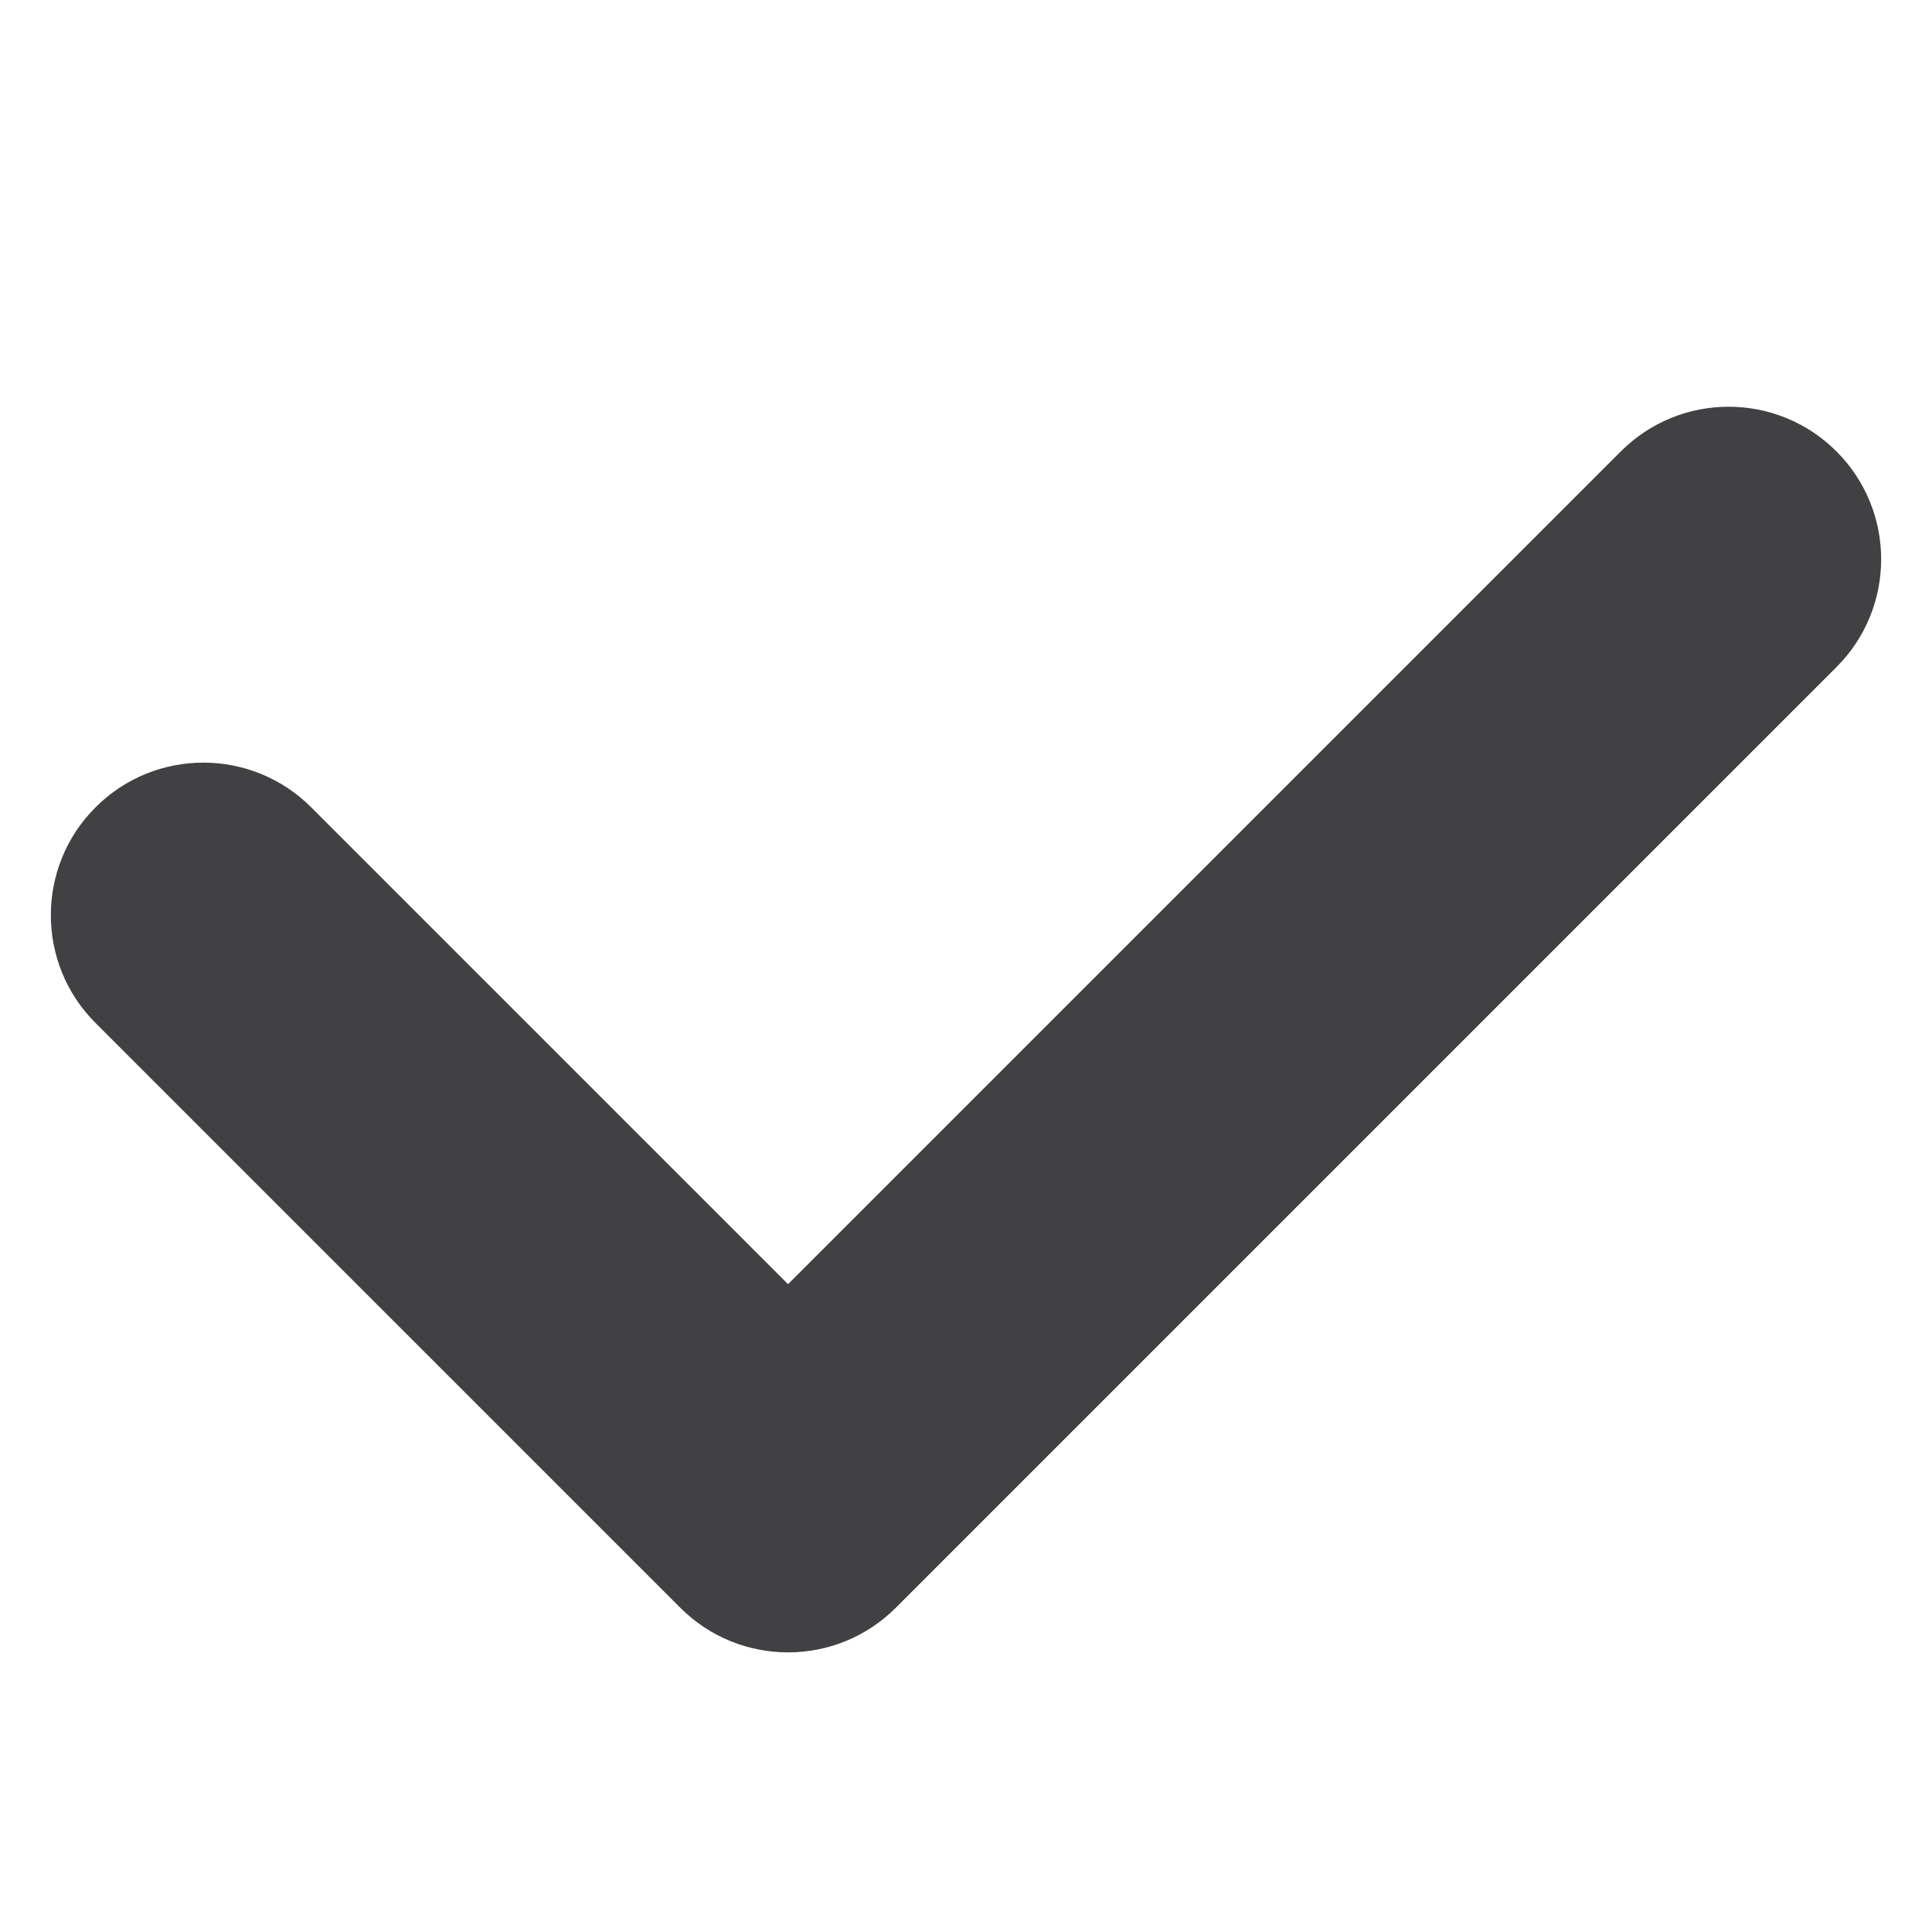
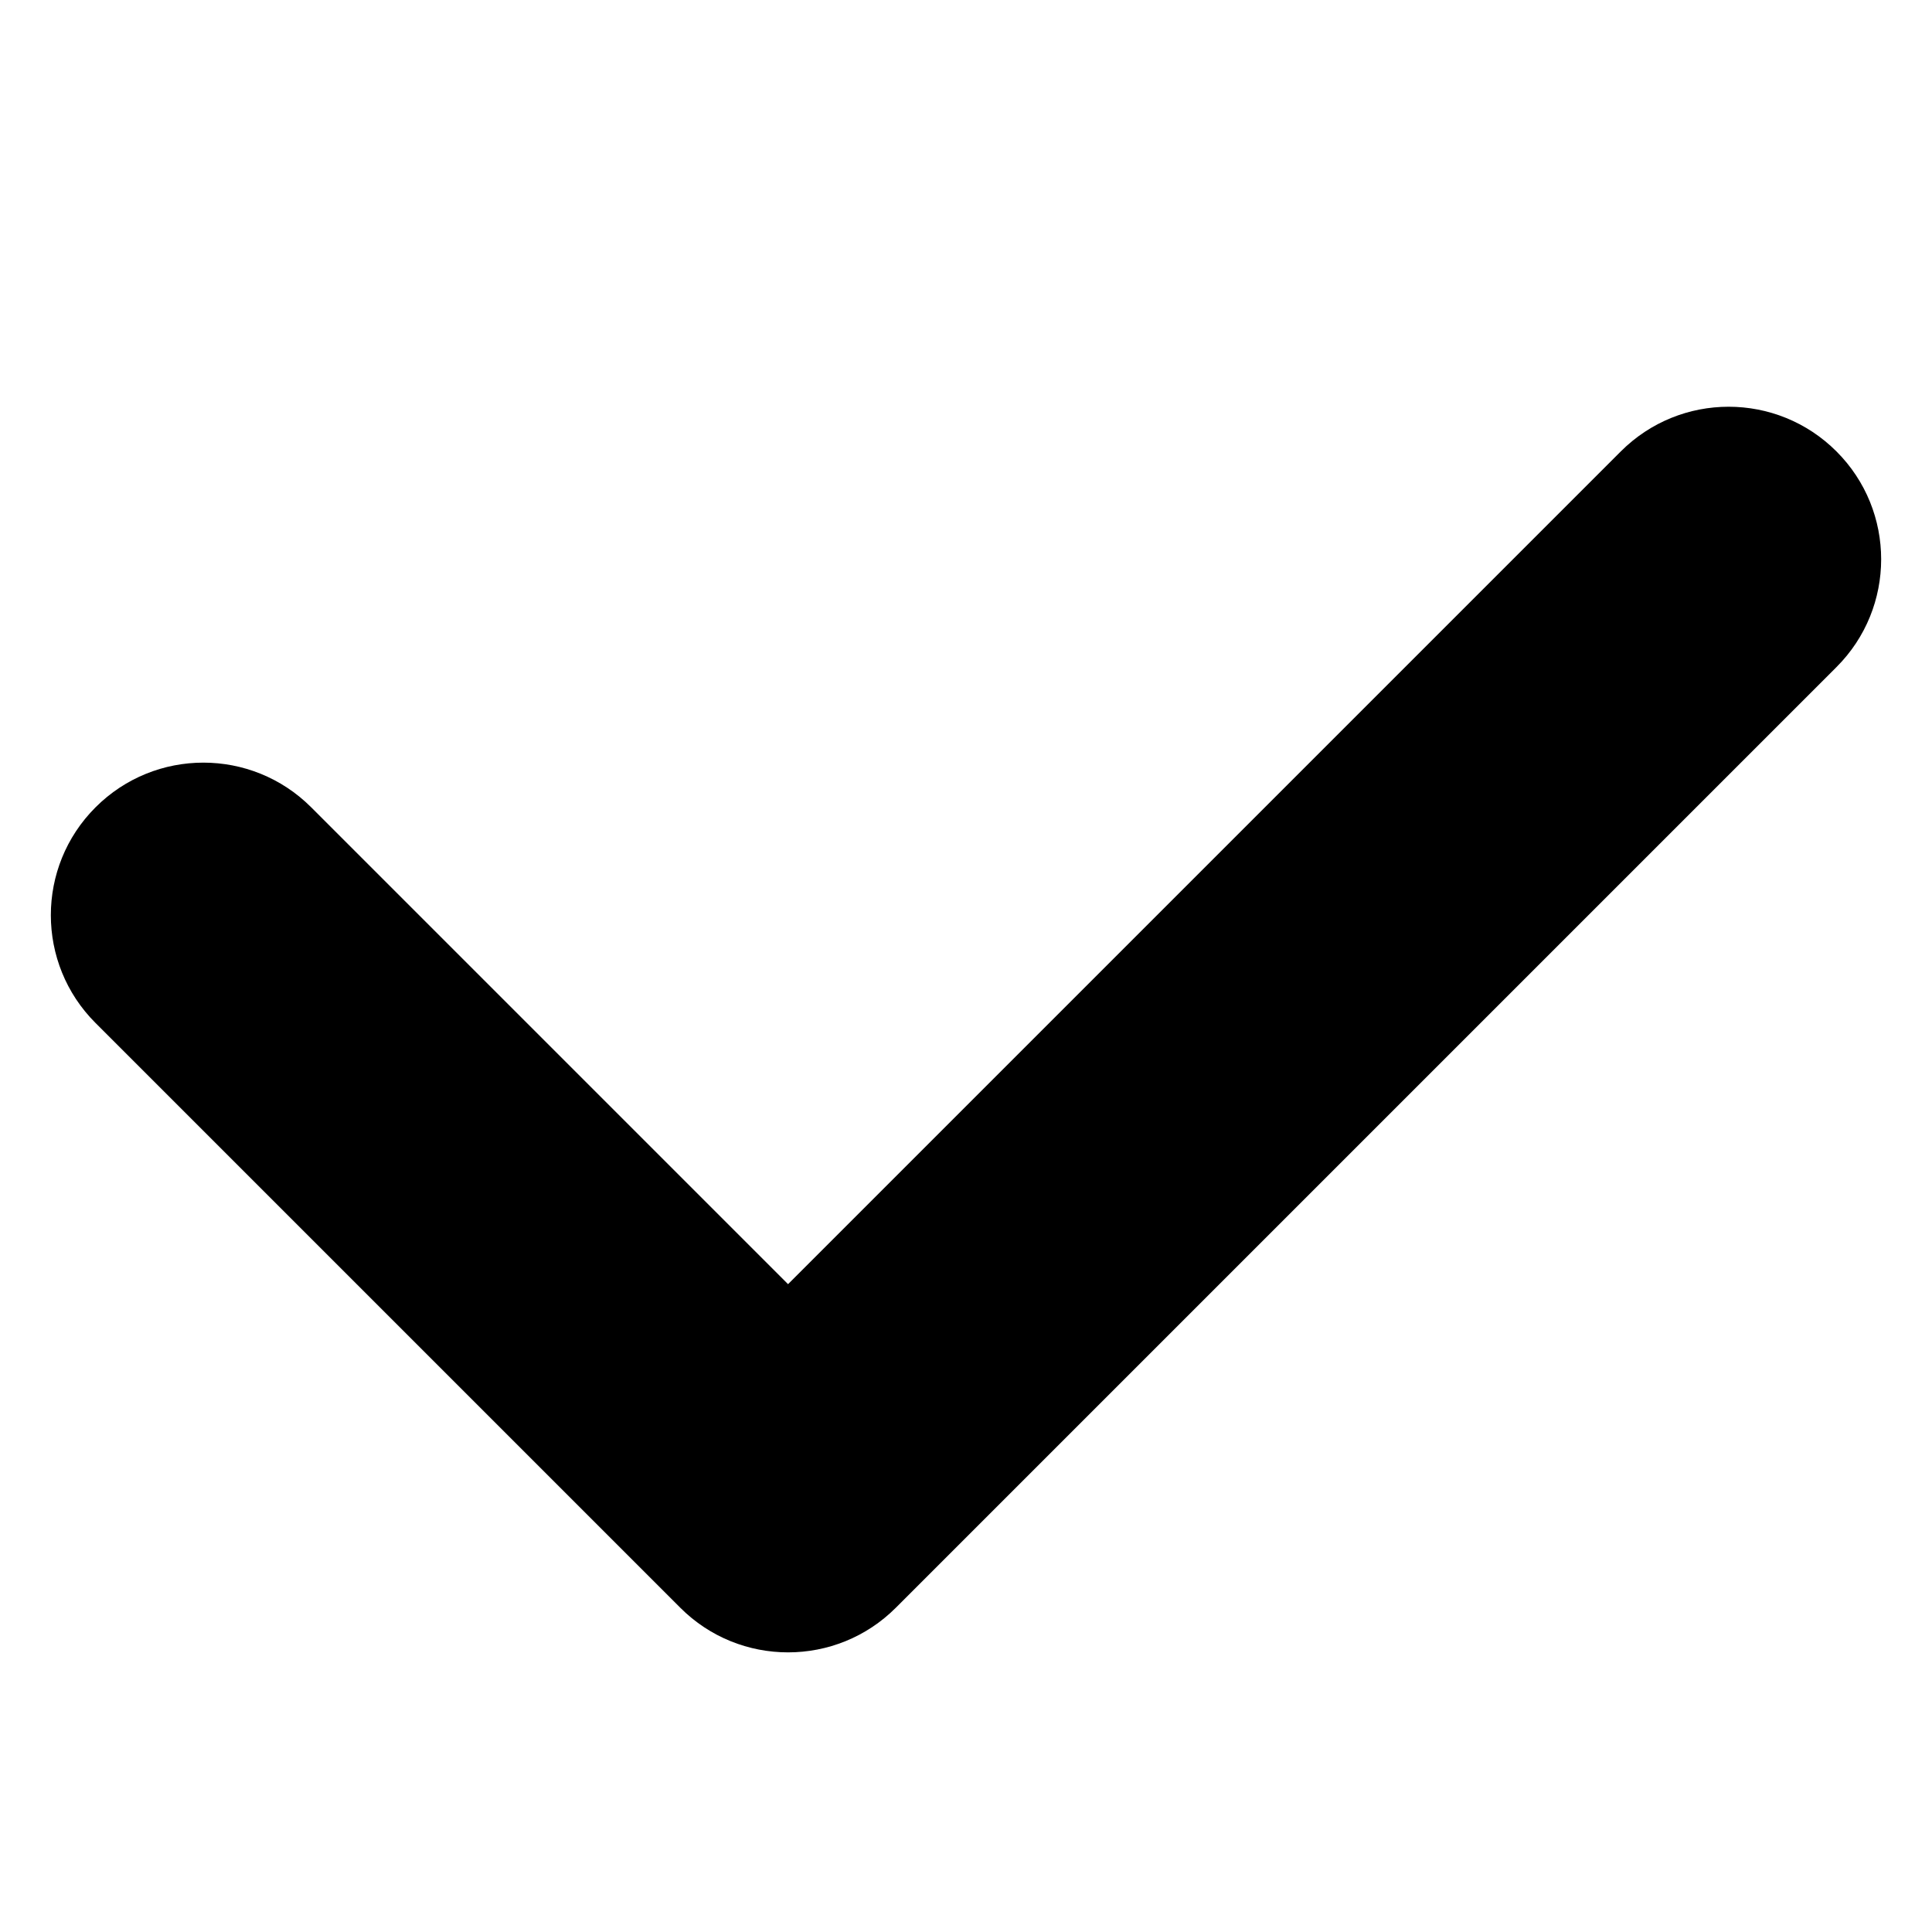
<svg xmlns="http://www.w3.org/2000/svg" version="1.1" viewBox="0 0 47.5 47.5" style="enable-background:new 0 0 47.5 47.5;" id="svg2" xml:space="preserve">
  <defs id="defs6">
    <clipPath id="clipPath18">
      <path d="M 0,38 38,38 38,0 0,0 0,38 z" id="path20" />
    </clipPath>
  </defs>
  <g transform="matrix(1.25,0,0,-1.25,0,47.5)" id="g12">
    <g id="g14">
      <g clip-path="url(#clipPath18)" id="g16">
        <g transform="translate(15.5,5.5)" id="g22">
-           <path d="m 0,0 c -0.768,0 -1.536,0.293 -2.121,0.879 l -11.5,11.5 c -1.172,1.171 -1.172,3.071 0,4.242 1.171,1.172 3.071,1.172 4.242,0 L 0,7.242 16.379,23.621 c 1.172,1.172 3.07,1.172 4.242,0 1.172,-1.171 1.172,-3.071 0,-4.242 L 2.121,0.879 C 1.536,0.293 0.768,0 0,0" id="path24" style="fill:#414042;fill-opacity:1;fill-rule:nonzero;stroke:none" />
+           <path d="m 0,0 c -0.768,0 -1.536,0.293 -2.121,0.879 l -11.5,11.5 c -1.172,1.171 -1.172,3.071 0,4.242 1.171,1.172 3.071,1.172 4.242,0 L 0,7.242 16.379,23.621 c 1.172,1.172 3.07,1.172 4.242,0 1.172,-1.171 1.172,-3.071 0,-4.242 L 2.121,0.879 C 1.536,0.293 0.768,0 0,0" id="path24" style="fill:#000000;fill-opacity:1;fill-rule:nonzero;stroke:none" />
        </g>
      </g>
    </g>
  </g>
</svg>
